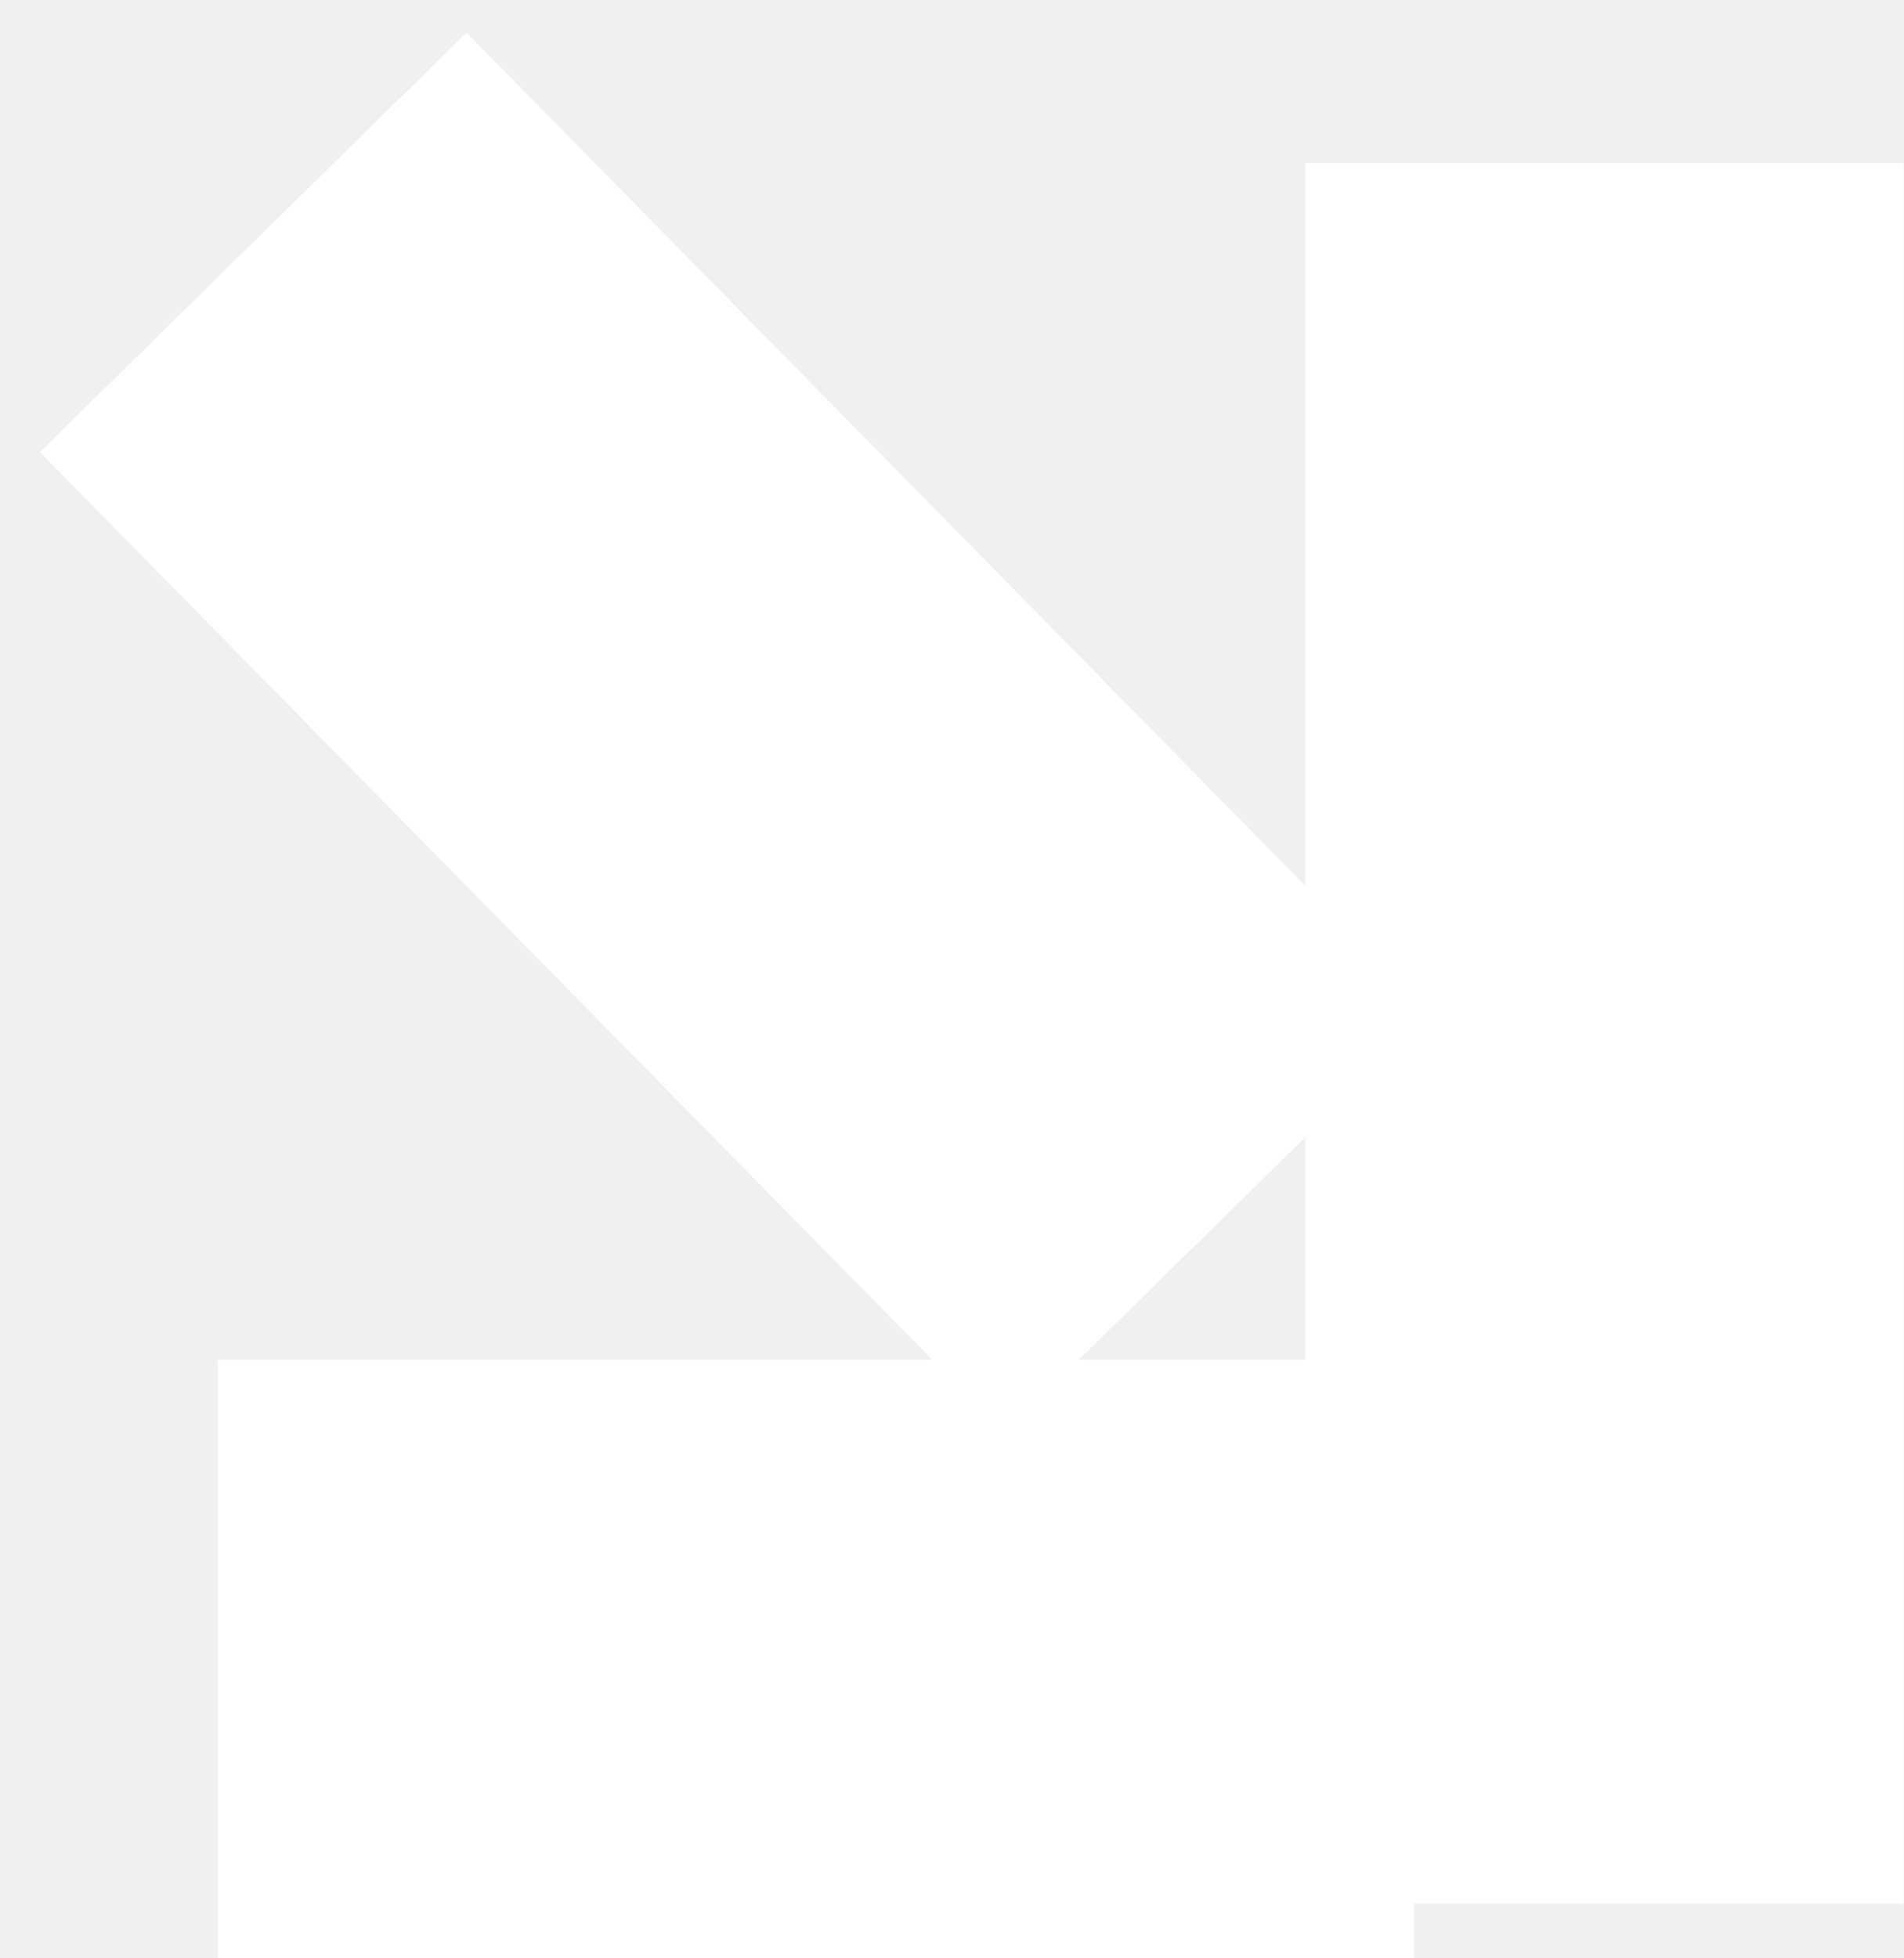
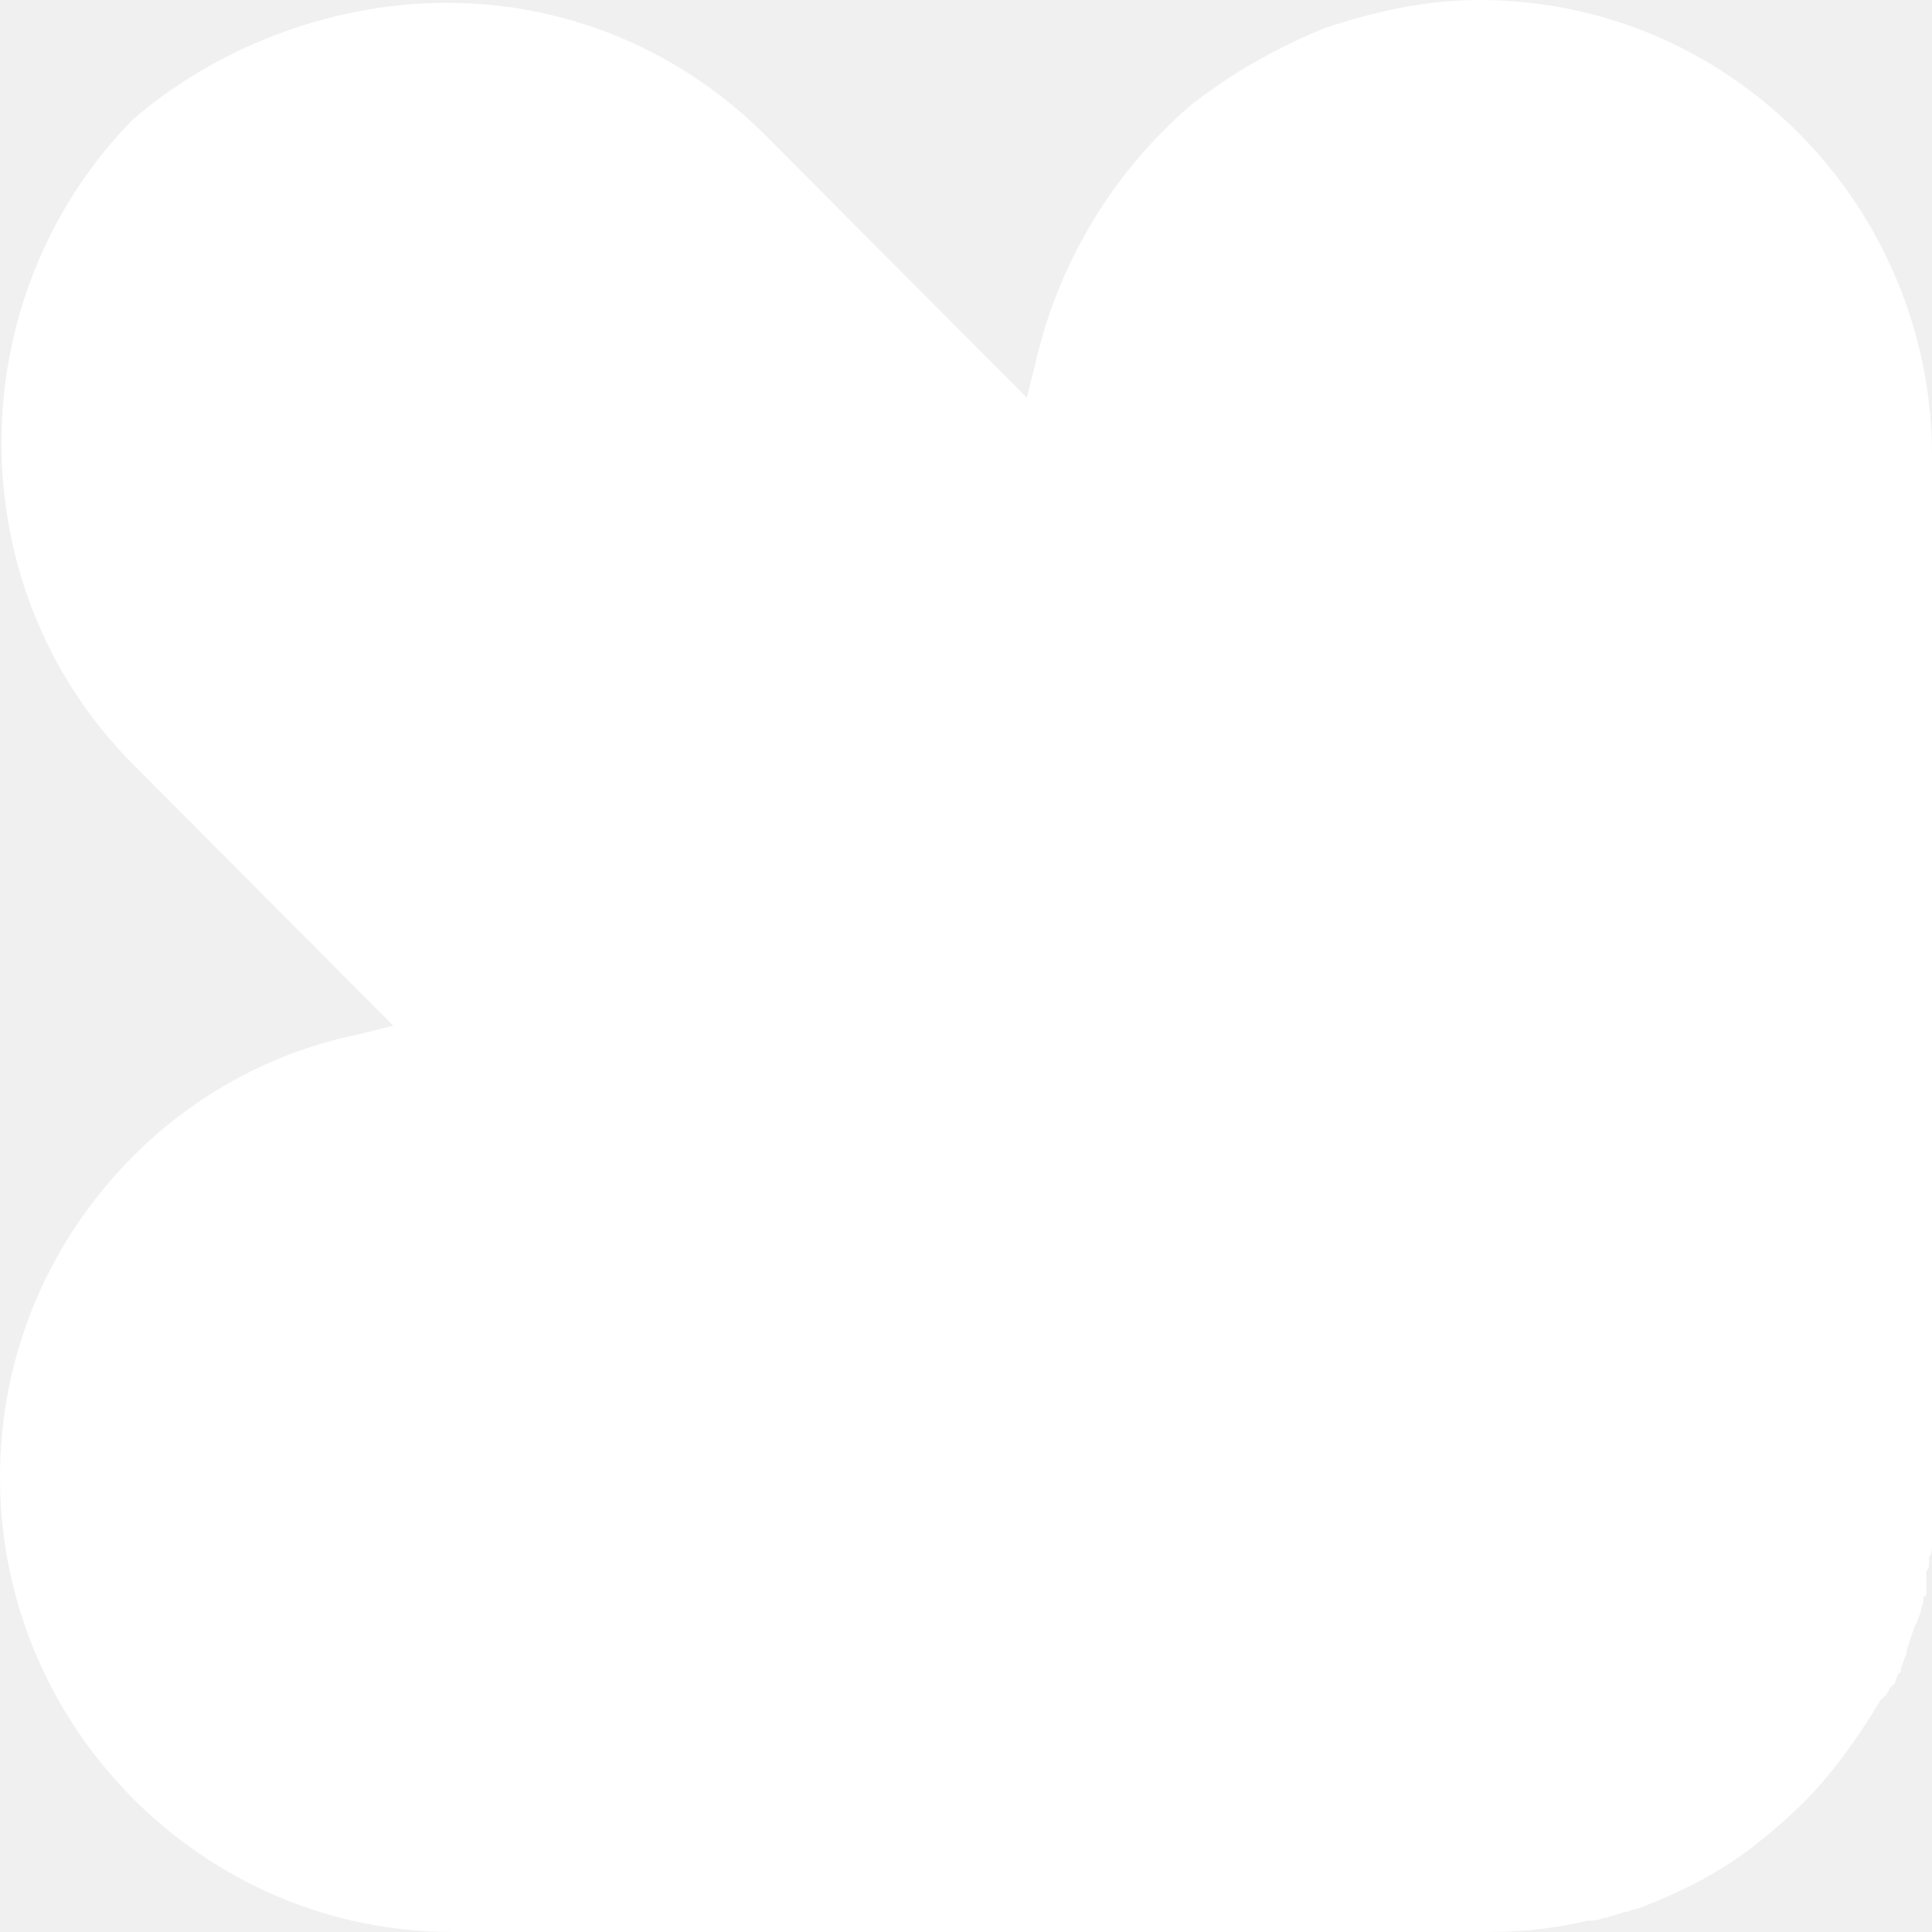
- <svg xmlns="http://www.w3.org/2000/svg" width="35" height="36" viewBox="0 0 35 36" fill="none">
-   <rect x="35" y="35" width="11" height="32" transform="rotate(-180 35 35)" fill="white" />
-   <rect x="26" y="36" width="22" height="11" transform="rotate(-180 26 36)" fill="white" />
-   <rect x="18.465" y="26.349" width="25.293" height="11" transform="rotate(-134.512 18.4648 26.3486)" fill="white" />
+ <svg xmlns="http://www.w3.org/2000/svg" width="40" height="40" viewBox="0 0 40 40" fill="none">
+   <path d="M9.253 0.059C11.772 0.059 14.114 1.059 15.871 2.824L21.259 8.235L21.435 7.529C21.903 5.471 23.016 3.588 24.656 2.176C25.476 1.529 26.413 1 27.409 0.588C28.463 0.235 29.517 -9.1647e-07 30.63 -8.19188e-07C33.148 -5.99031e-07 35.49 1 37.248 2.765C39.004 4.529 40 6.941 40 9.412L40 23.471L40 30.882C40 31.059 40 31.177 40 31.353C40 31.353 40 31.353 40 31.412C40 31.471 40 31.588 40 31.647L40 31.706L40 31.765C40 31.765 40 31.765 40 31.824L40 31.882L40 31.941L40 32C40 32.059 40 32.176 39.941 32.235C39.941 32.294 39.941 32.294 39.941 32.353C39.941 32.412 39.941 32.471 39.883 32.529L39.883 32.588L39.883 32.647L39.883 32.706L39.883 32.765L39.883 32.824L39.883 32.882L39.883 32.941C39.883 33 39.883 33.059 39.824 33.059C39.824 33.059 39.824 33.059 39.824 33.118C39.824 33.118 39.824 33.118 39.824 33.176C39.766 33.294 39.766 33.412 39.707 33.529C39.707 33.588 39.649 33.647 39.649 33.647C39.59 33.824 39.532 34 39.473 34.176C39.473 34.176 39.473 34.176 39.473 34.235C39.414 34.353 39.414 34.412 39.356 34.529L39.356 34.588C39.356 34.588 39.356 34.647 39.297 34.647C39.297 34.706 39.239 34.765 39.239 34.824C39.239 34.824 39.239 34.882 39.18 34.882C39.18 34.882 39.18 34.941 39.121 34.941C39.121 35 39.063 35.059 39.063 35.059C39.063 35.059 39.063 35.118 39.004 35.118C39.004 35.118 39.004 35.176 38.946 35.176C38.887 35.294 38.829 35.353 38.77 35.471C38.36 36.118 37.892 36.765 37.365 37.294C37.013 37.647 36.603 38 36.135 38.353C35.49 38.824 34.788 39.176 34.026 39.471C33.909 39.529 33.792 39.529 33.675 39.588L33.616 39.588C33.499 39.647 33.382 39.647 33.265 39.706C33.265 39.706 33.265 39.706 33.206 39.706C33.089 39.765 32.972 39.765 32.855 39.765C32.152 39.941 31.45 40 30.747 40L16.867 40L16.457 40L9.37 40C4.217 40 3.70261e-07 35.765 8.22803e-07 30.588C1.04393e-06 28.059 0.996 25.706 2.753 23.941C4.041 22.647 5.681 21.765 7.438 21.412L8.141 21.235L2.753 15.823C-0.878 12.177 -0.878 6.176 2.753 2.471C4.392 1.059 6.735 0.059 9.253 0.059ZM11.889 6.882C11.186 6.176 10.249 5.765 9.253 5.765C8.258 5.765 7.321 6.176 6.618 6.882C5.915 7.588 5.505 8.529 5.505 9.529C5.505 10.529 5.915 11.471 6.618 12.177L15.988 21.588L21.201 21.588L21.201 17.059L21.201 16.294L13.119 8.177L11.889 6.882ZM34.319 9.471C34.319 8.471 33.909 7.529 33.206 6.824C32.504 6.118 31.567 5.706 30.571 5.706C29.575 5.706 28.638 6.118 27.936 6.824C27.233 7.529 26.823 8.471 26.823 9.471L26.823 30.941C26.823 31.882 27.174 32.824 27.877 33.529L27.936 33.588C28.638 34.294 29.575 34.706 30.571 34.706C30.688 34.706 30.805 34.706 30.922 34.706L30.981 34.706C31.04 34.706 31.157 34.706 31.274 34.647C31.391 34.647 31.45 34.588 31.567 34.588C31.684 34.588 31.742 34.529 31.801 34.529C32.328 34.353 32.797 34 33.206 33.588C33.265 33.529 33.324 33.471 33.382 33.353C33.733 32.882 33.968 32.353 34.085 31.765C34.085 31.706 34.085 31.588 34.144 31.529C34.144 31.529 34.144 31.529 34.144 31.471C34.144 31.471 34.144 31.412 34.144 31.353C34.144 31.294 34.144 31.177 34.144 31.118L34.144 31.059C34.144 31 34.144 31 34.144 30.941L34.319 9.471ZM9.253 27.353C8.258 27.353 7.321 27.647 6.618 28.353C5.915 29.059 5.505 30 5.505 31C5.505 32 5.915 32.941 6.618 33.647C7.321 34.353 8.258 34.765 9.253 34.765L21.962 34.765L21.786 34.235C21.435 33.235 21.259 32.118 21.259 31.059L21.259 27.353L10.483 27.353L9.253 27.353Z" fill="white" />
+   <rect x="36" y="36" width="11" height="32" transform="rotate(-180 36 36)" fill="white" />
+   <rect x="27" y="37" width="22" height="11" transform="rotate(-180 27 37)" fill="white" />
+   <rect x="19.465" y="27.349" width="25.293" height="11" transform="rotate(-134.512 19.4648 27.3486)" fill="white" />
</svg>
